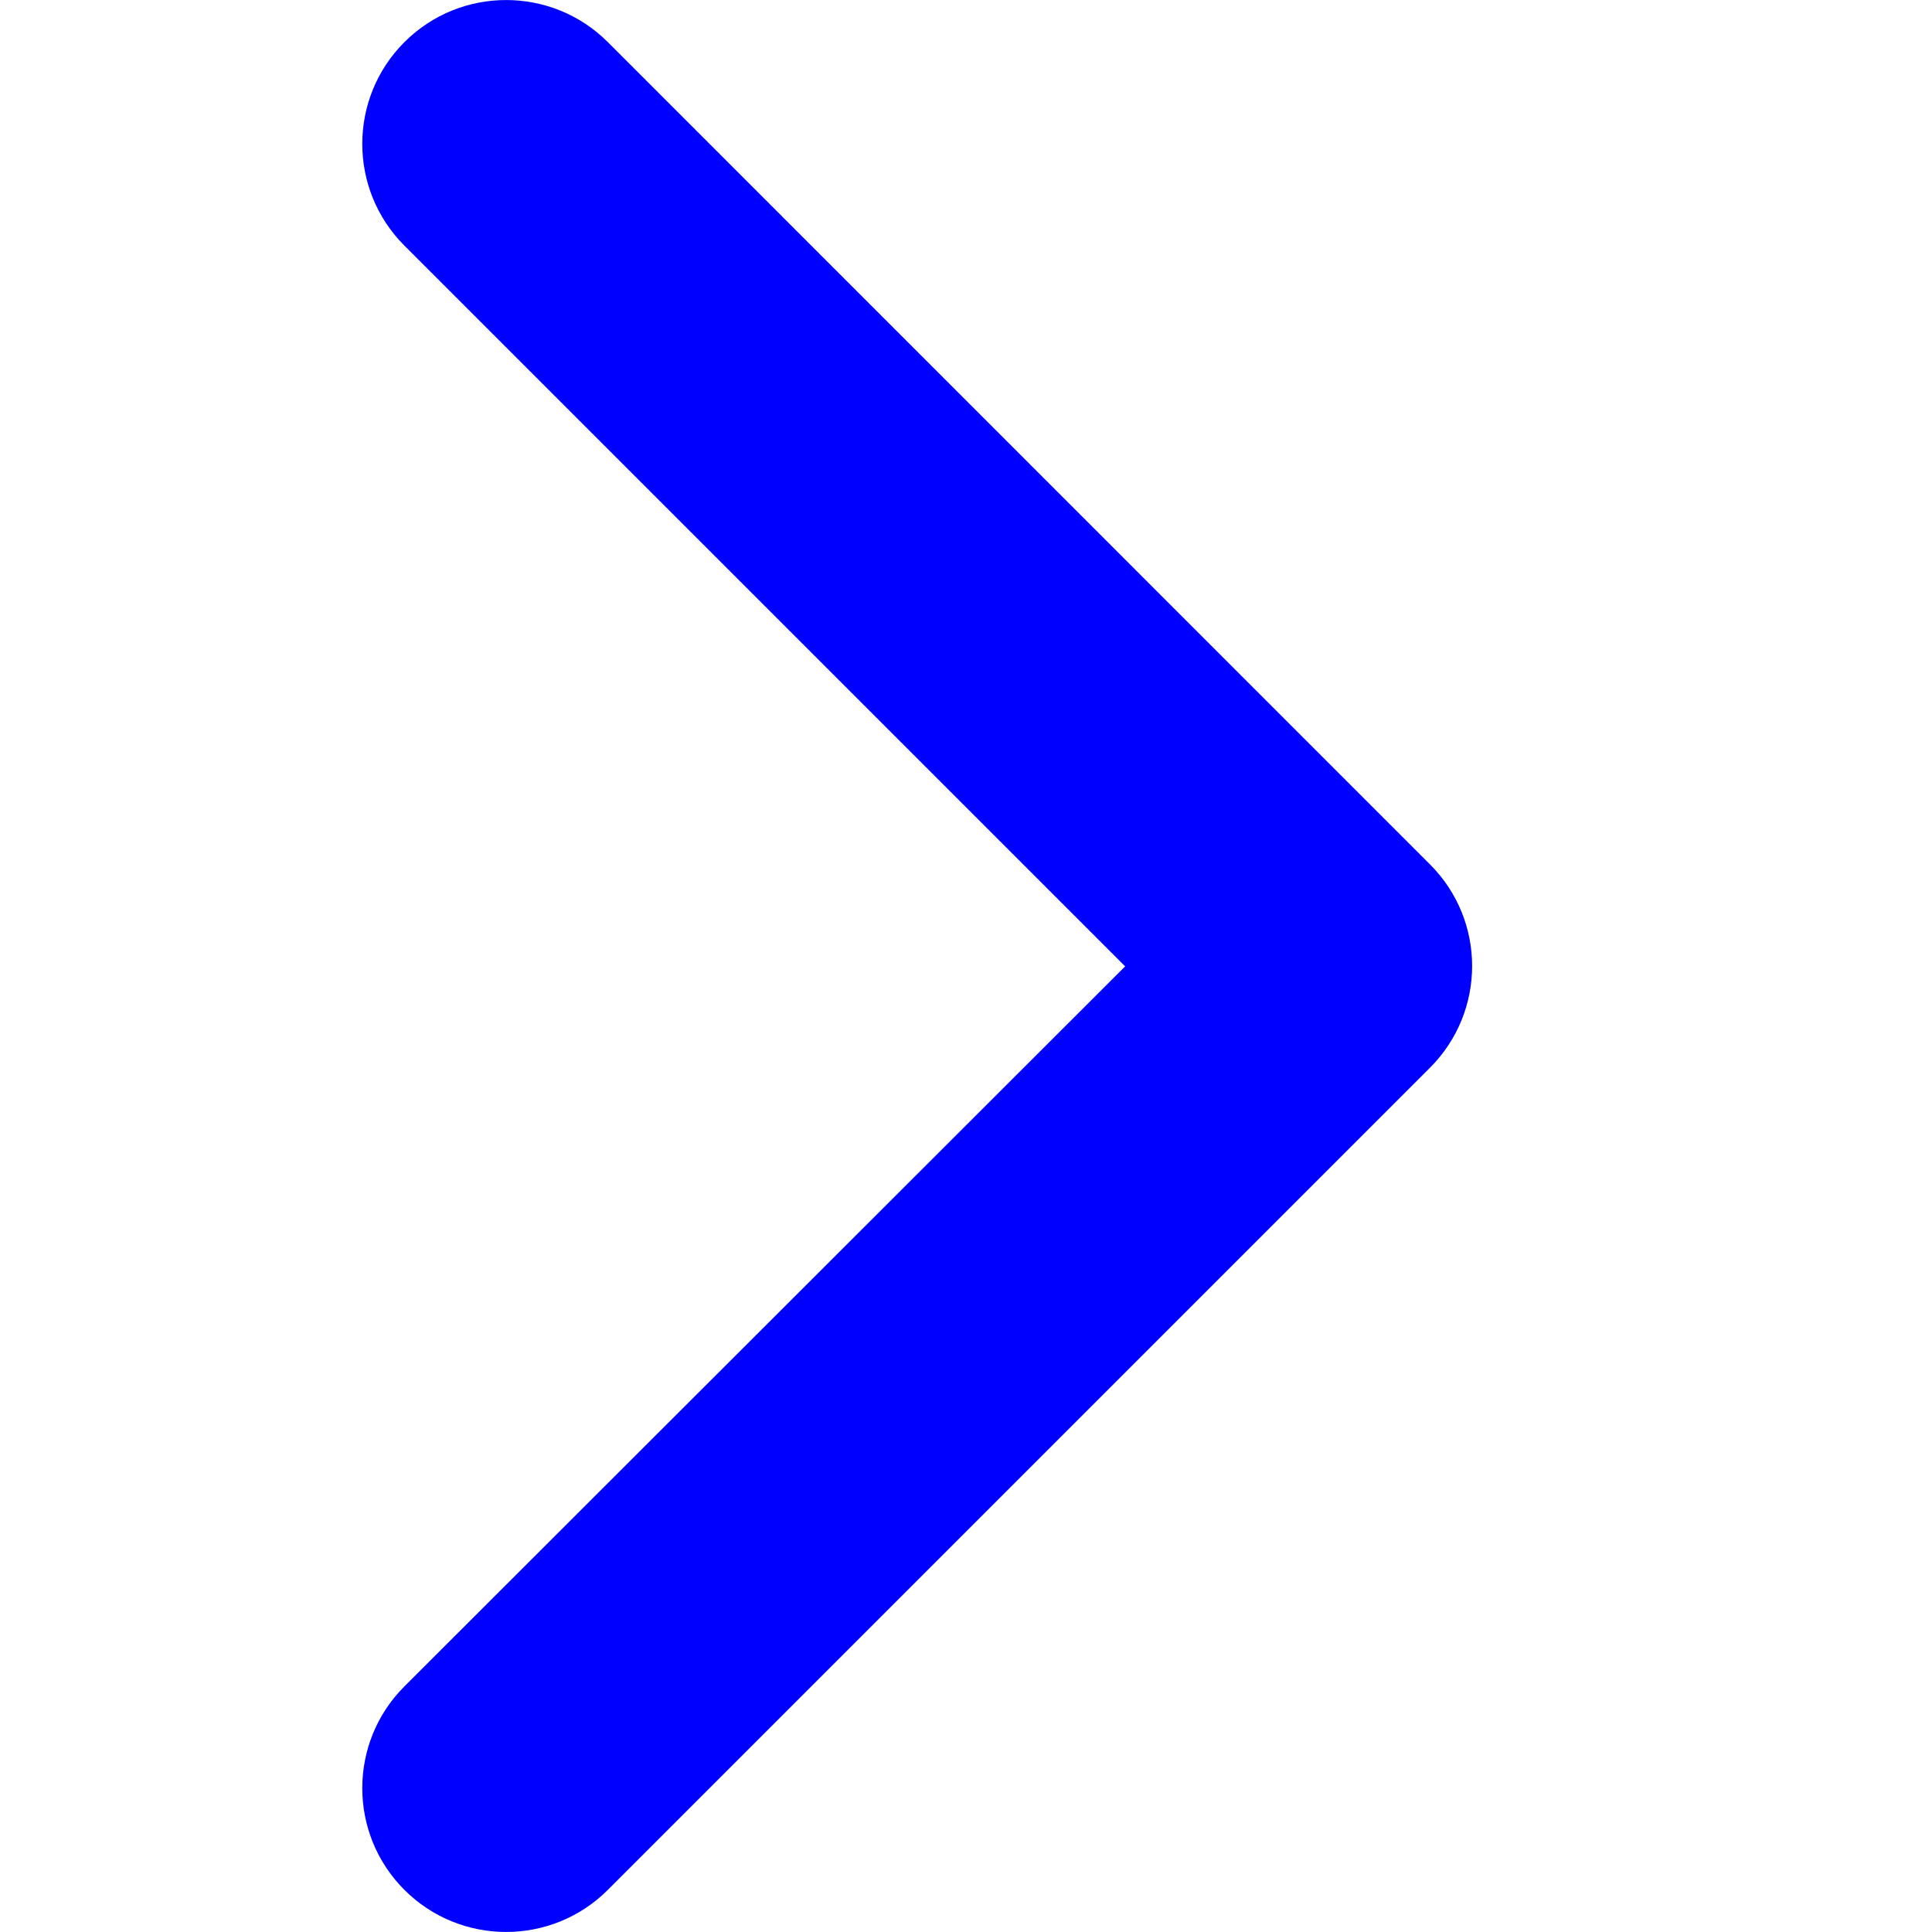
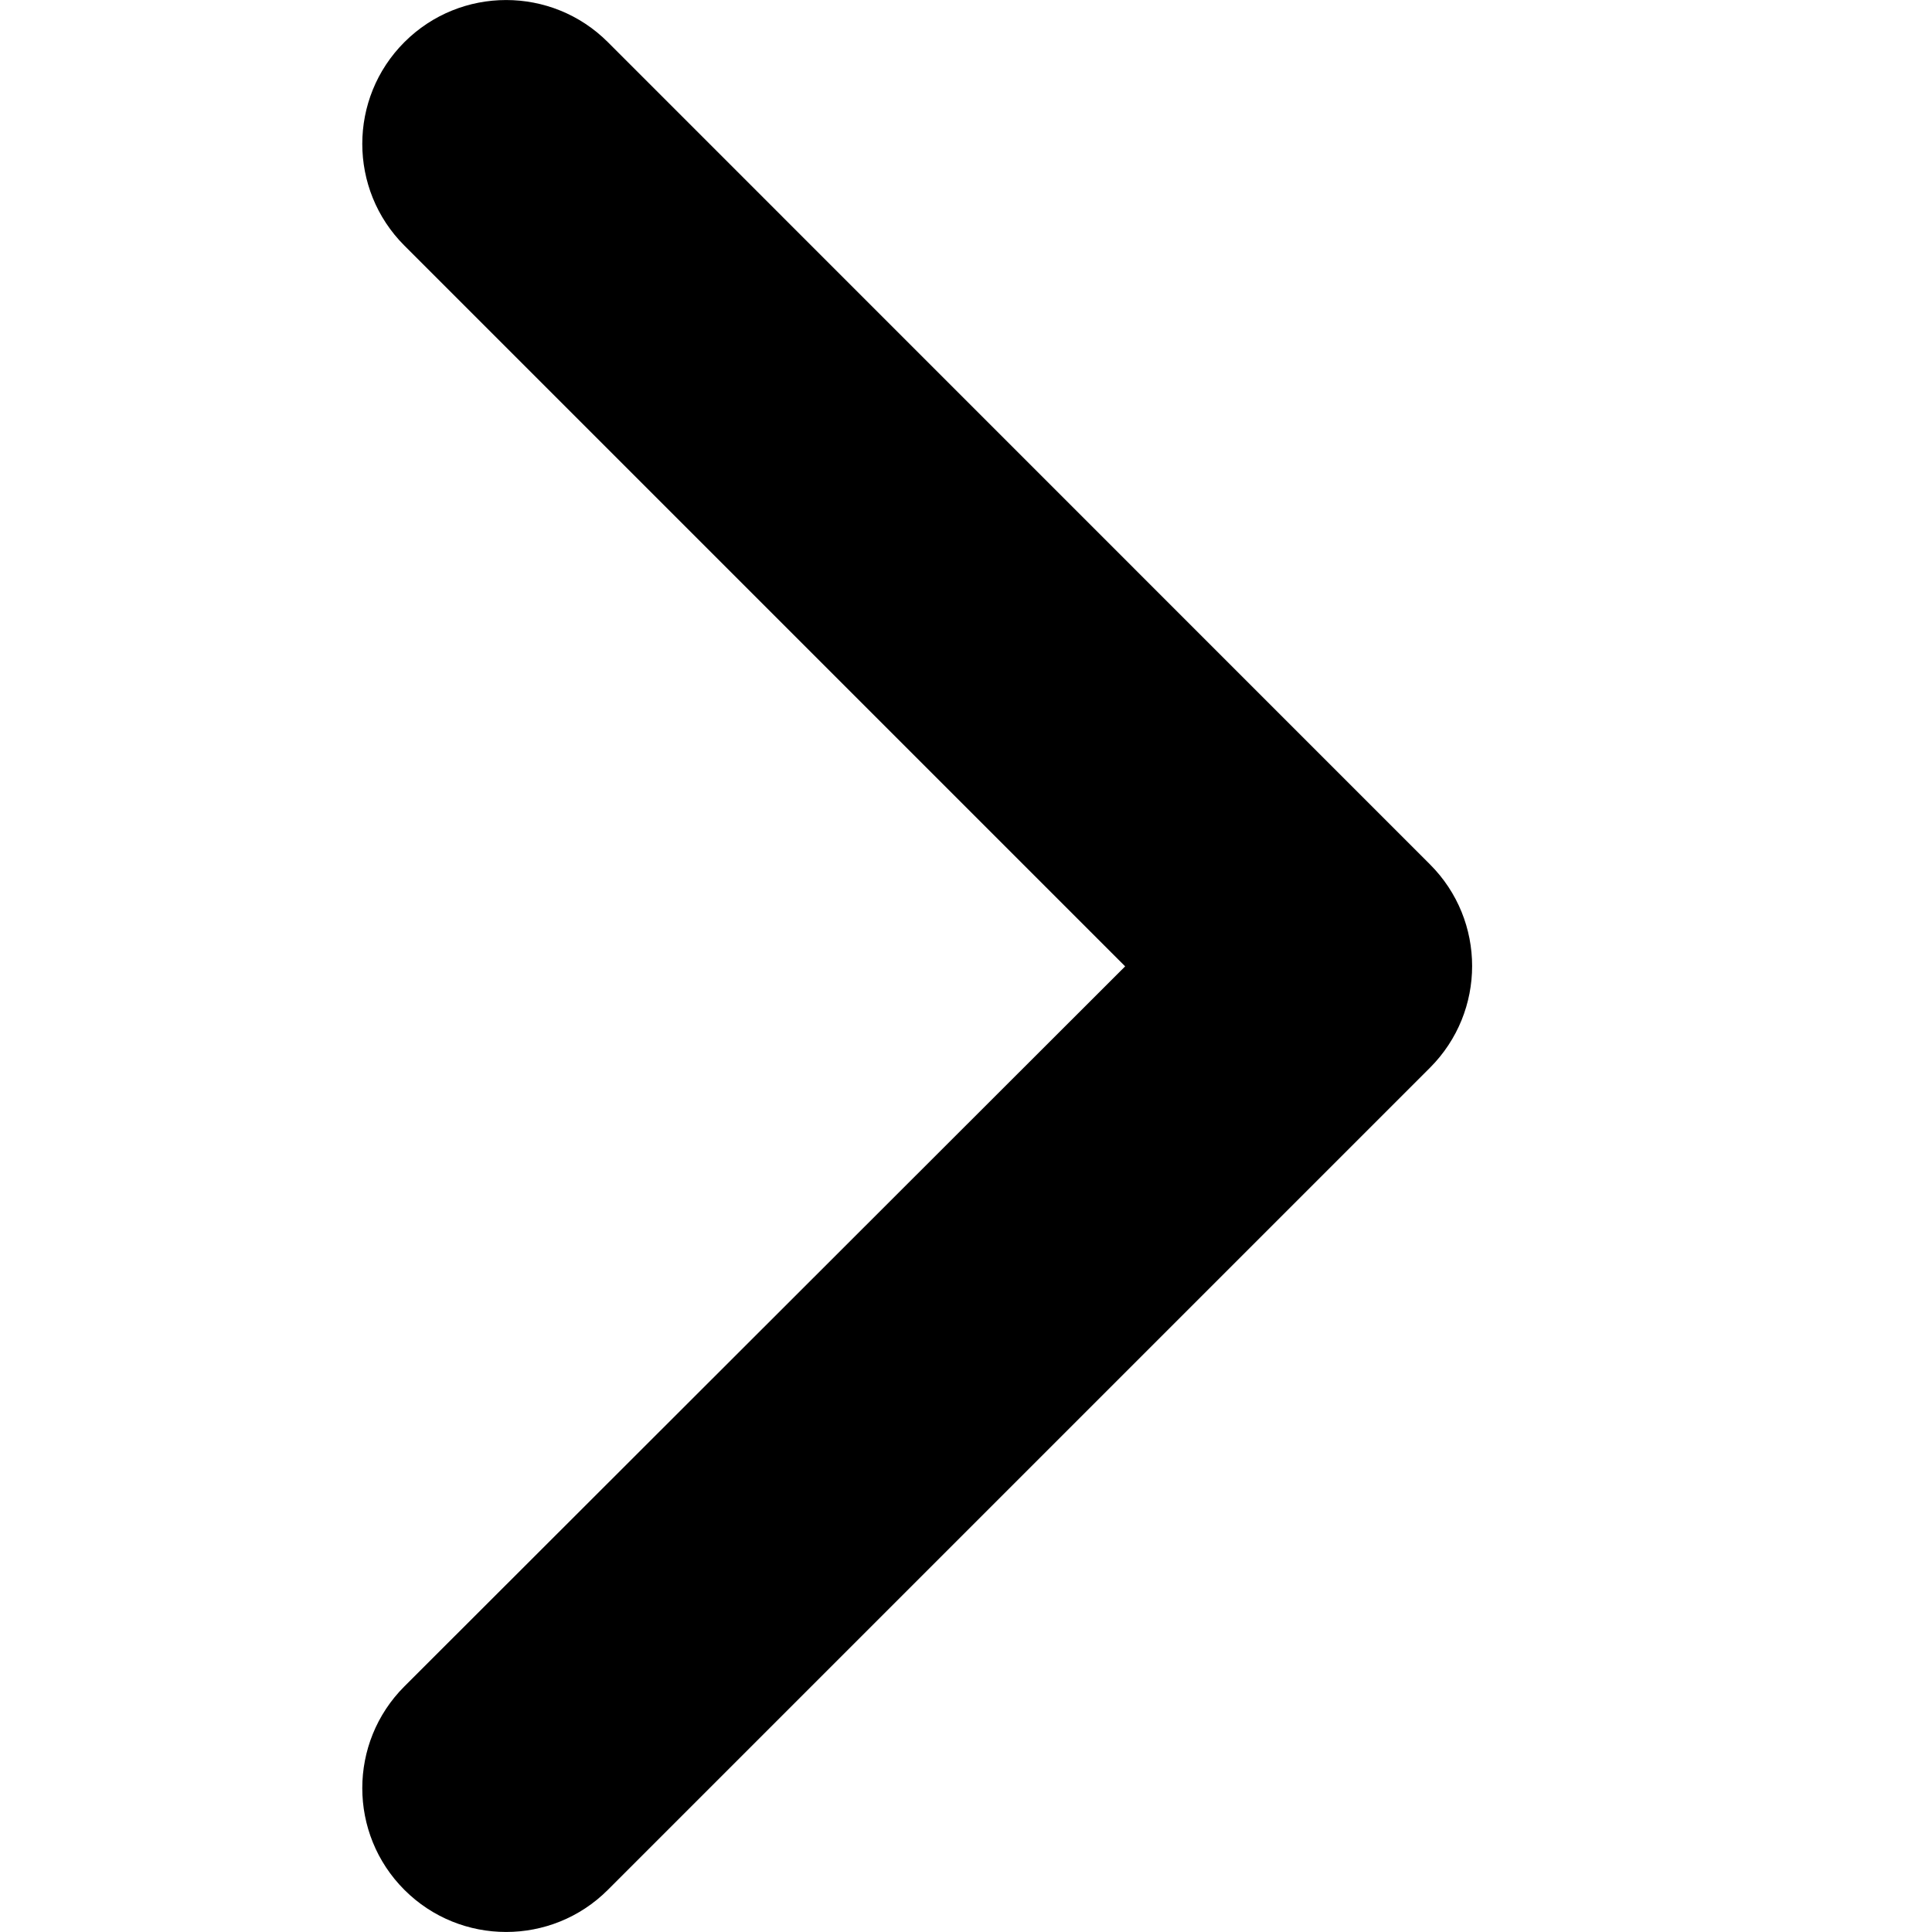
<svg xmlns="http://www.w3.org/2000/svg" viewBox="0 0 16 16">
-   <path d="M3.349 13.966C2.884 14.431 2.884 15.186 3.349 15.651C3.814 16.116 4.569 16.116 5.034 15.651L11.842 8.843C12.308 8.377 12.308 7.623 11.842 7.158L5.034 0.349C4.569 -0.116 3.814 -0.116 3.349 0.349C2.884 0.814 2.884 1.569 3.349 2.034L9.318 8.003L3.349 13.966Z" fill="blue" />
+   <path d="M3.349 13.966C2.884 14.431 2.884 15.186 3.349 15.651C3.814 16.116 4.569 16.116 5.034 15.651L11.842 8.843C12.308 8.377 12.308 7.623 11.842 7.158L5.034 0.349C4.569 -0.116 3.814 -0.116 3.349 0.349C2.884 0.814 2.884 1.569 3.349 2.034L9.318 8.003L3.349 13.966Z" />
</svg>
